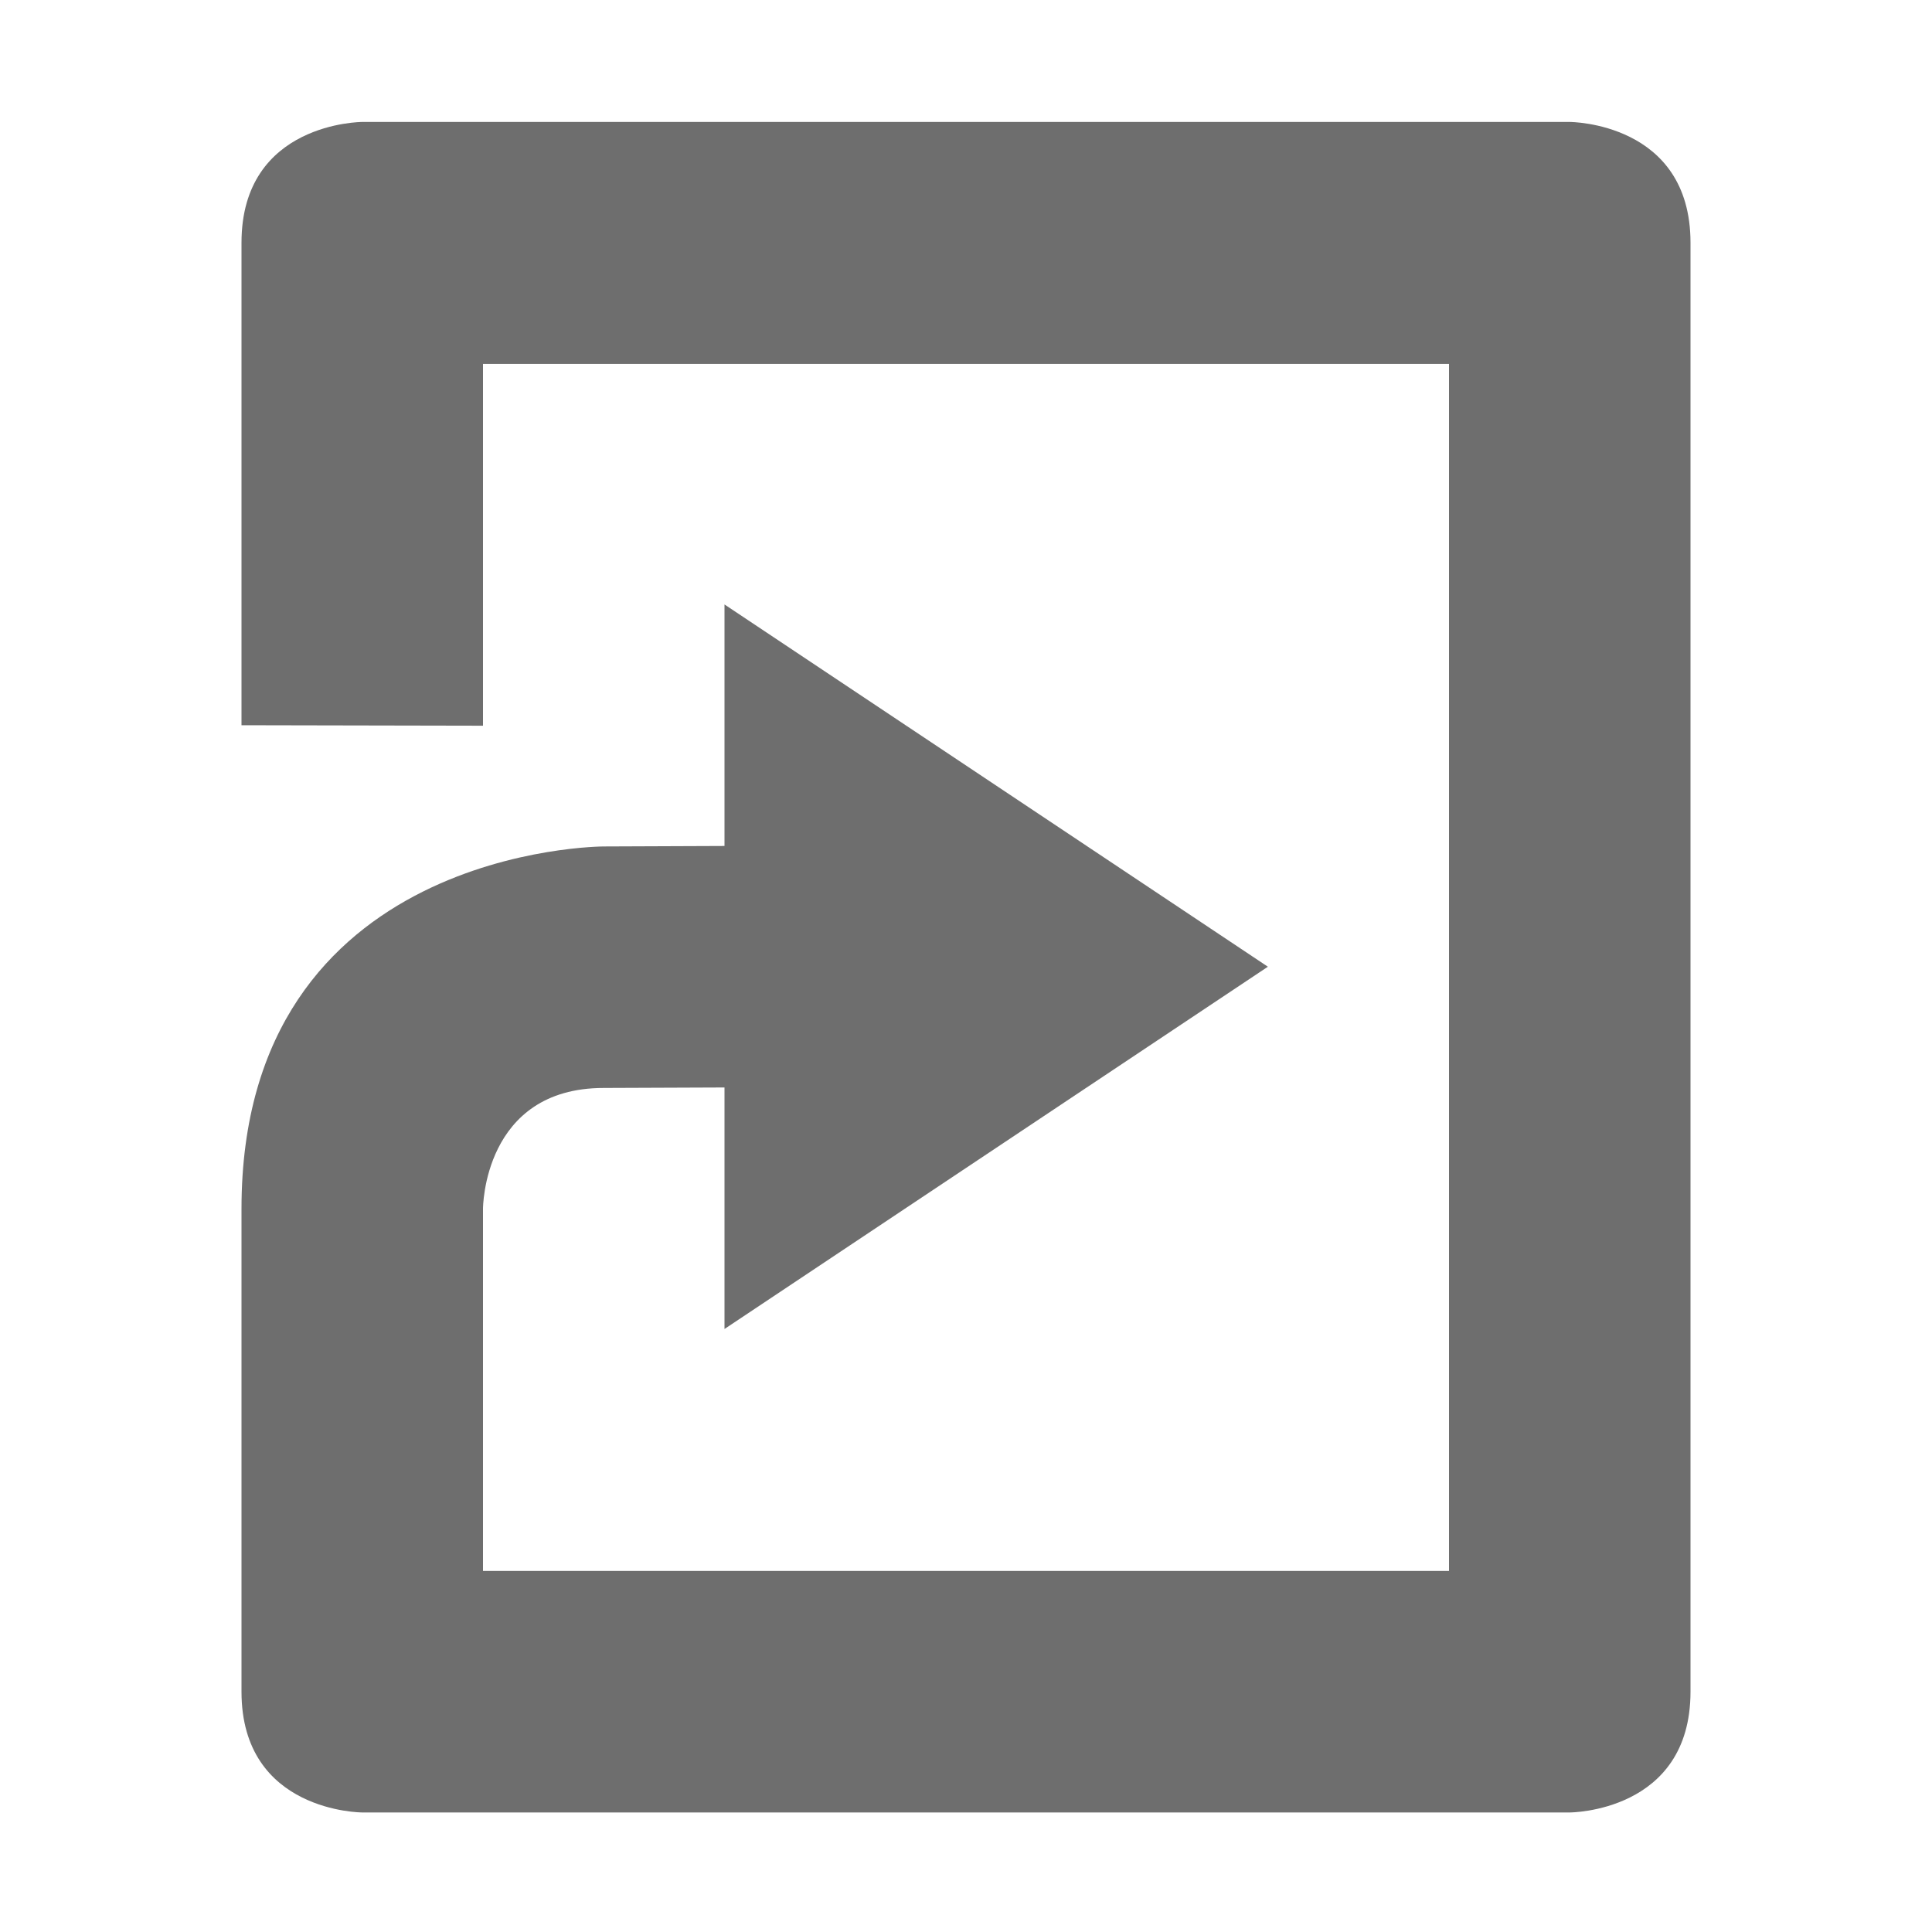
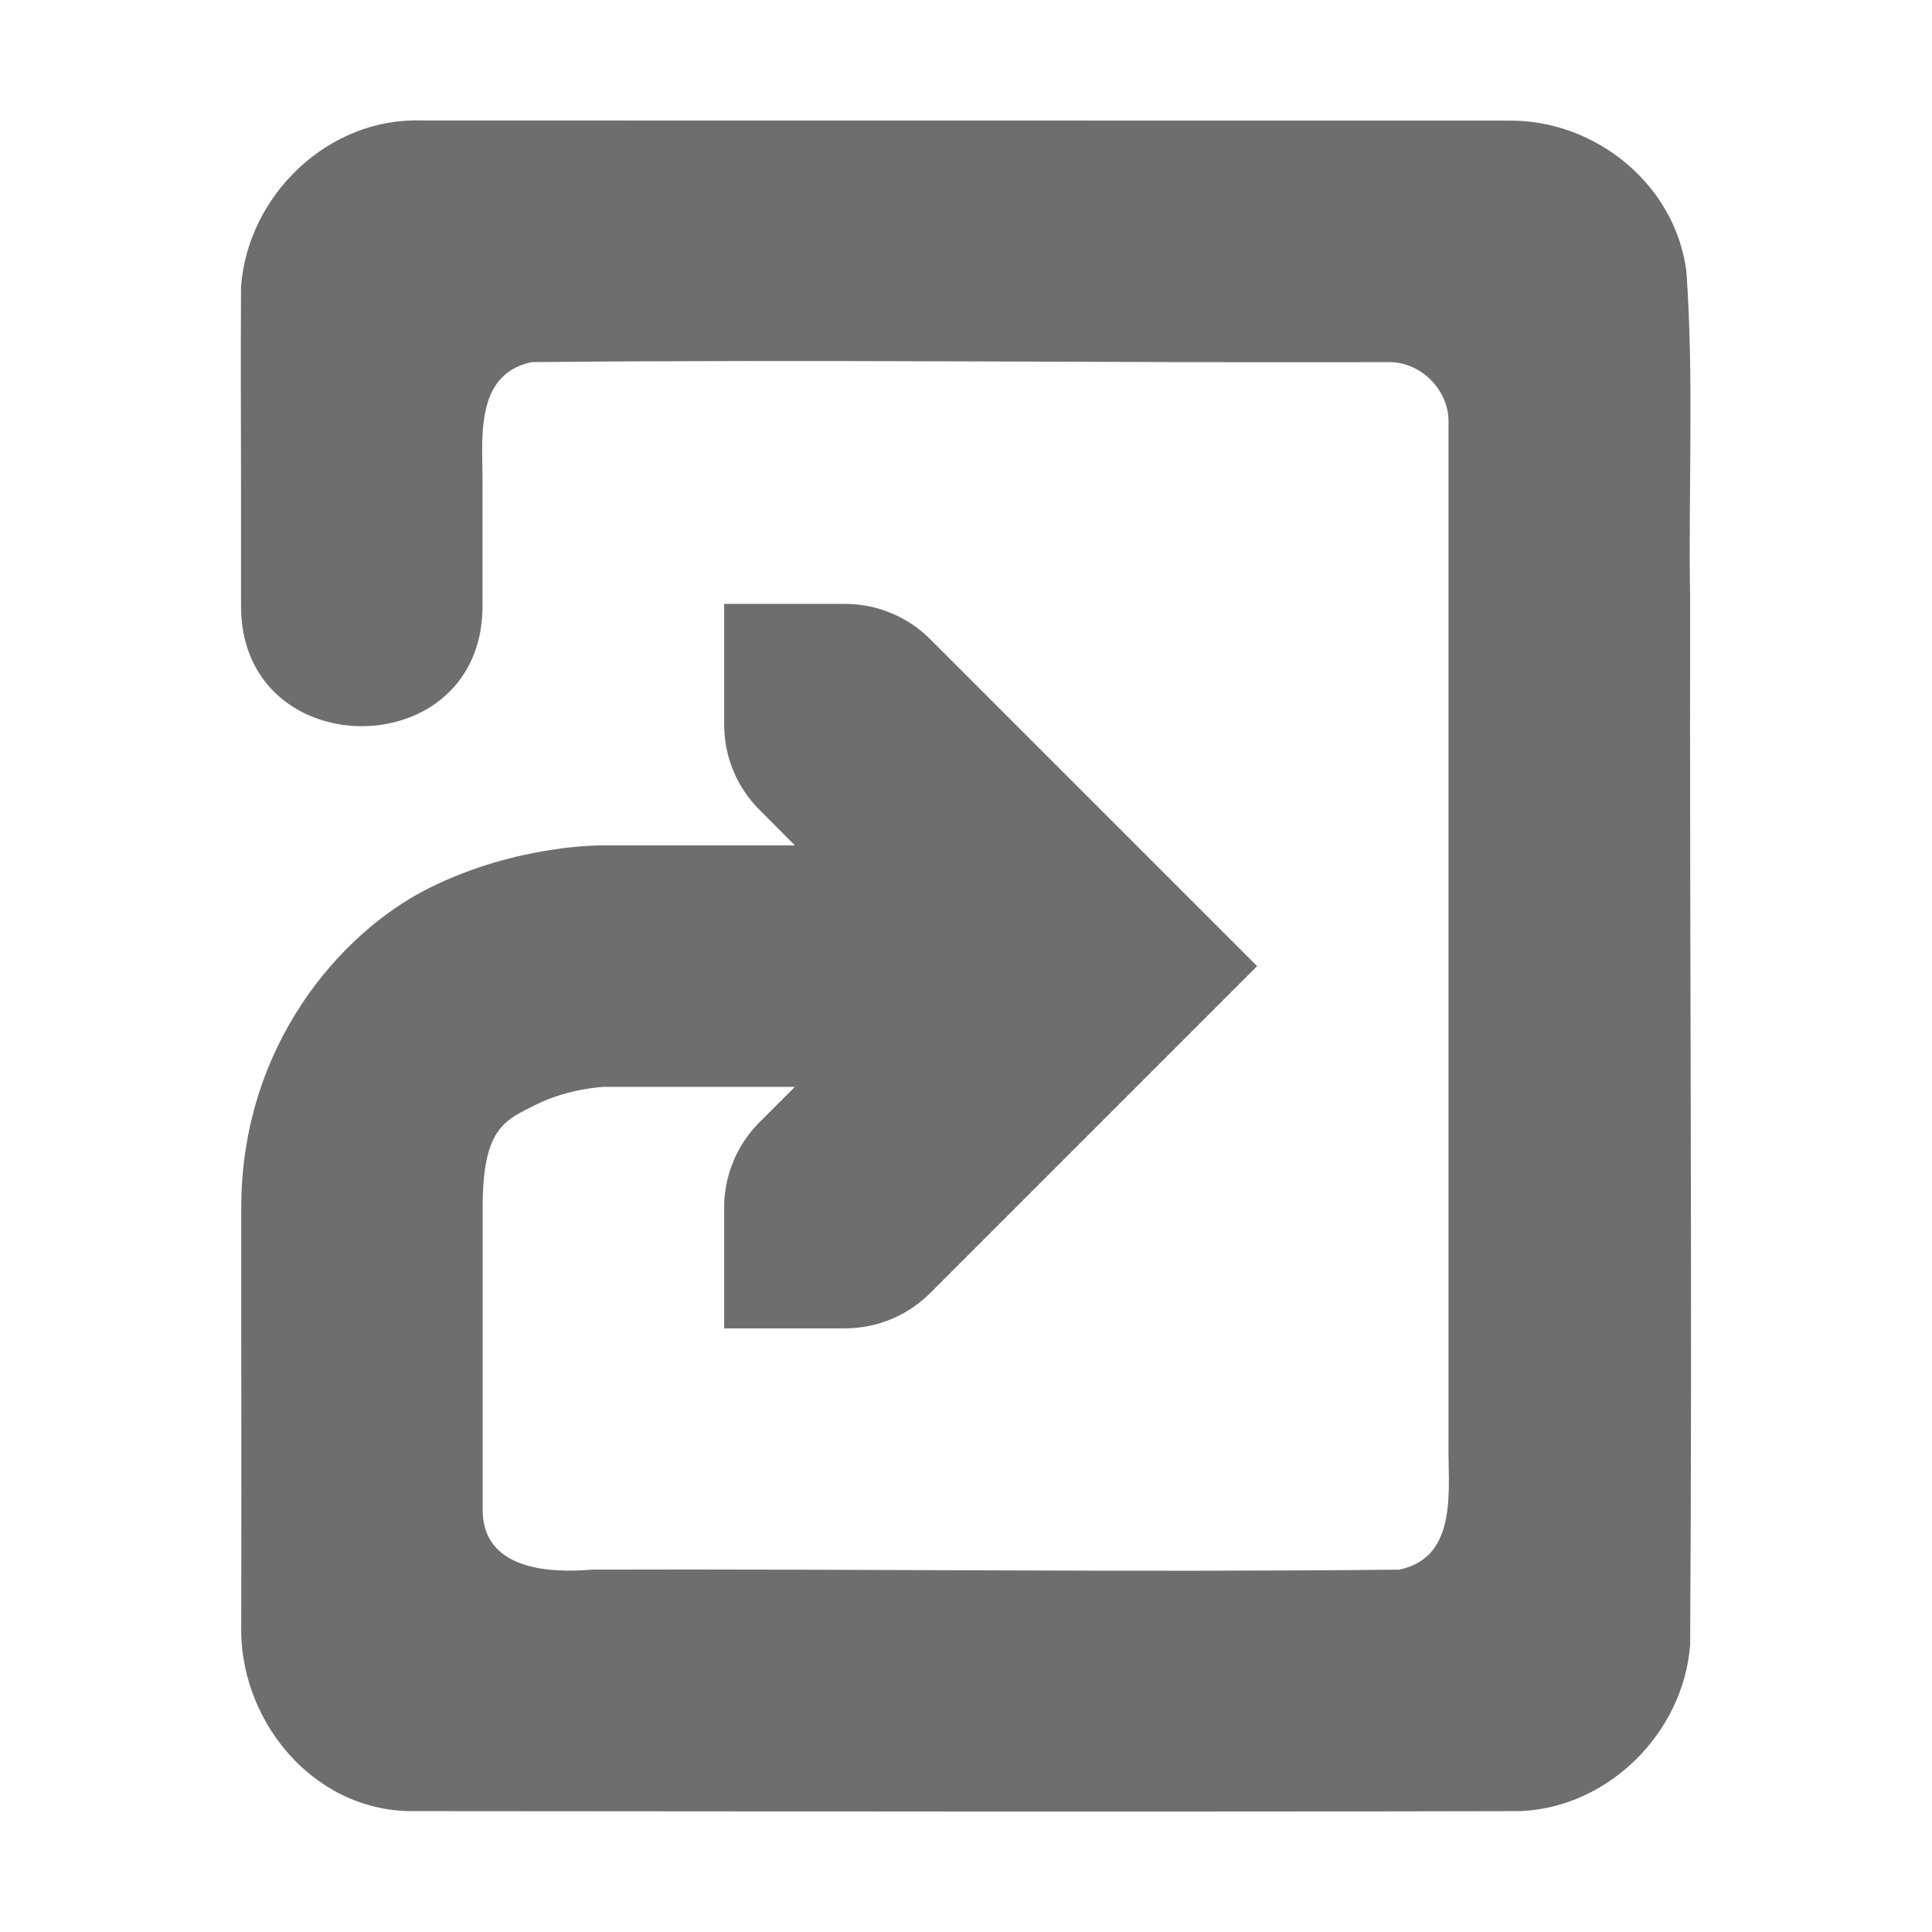
- <svg xmlns="http://www.w3.org/2000/svg" width="16" height="16" viewBox="0 0 16 16">
-   <defs>
+ <svg xmlns="http://www.w3.org/2000/svg" width="16" height="16" viewBox="0 0 16 16" version="1.1" id="svg7">
+   <defs id="defs3">
    <style id="current-color-scheme" type="text/css">
   .ColorScheme-Text { color:#6e6e6e; } .ColorScheme-Highlight { color:#5294e2; }
  </style>
  </defs>
-   <path style="fill:currentColor" class="ColorScheme-Text" d="m3 1.01s-1 0-1 1v3.996l2 0.004v-2.996h8v9.996h-8v-3s0-1 1-1l1-0.004v2l4.5-3-4.5-3v2l-1 0.004s-3 0-3 3v4c0 1 1 1 1 1h10s1 0 1-1v-12c0-1-1-1-1-1h-10z" />
+   <path style="display:inline;opacity:1;fill:#6e6e6e;fill-opacity:1;stroke:none" d="m 12.497,0.999 c 0.716,-0.007 1.379,0.53 1.469,1.25 0.064,0.894 0.015,1.821 0.031,2.719 -0.005,2.889 0.019,5.768 0,8.656 -0.057,0.724 -0.672,1.344 -1.406,1.375 -3.062,0.007 -6.126,0.002 -9.187,0 -0.822,-0.005 -1.436,-0.767 -1.406,-1.562 0.001,-0.811 9.16e-4,-1.624 0,-2.436 v -1 c 0,-1.333 0.814,-2.275 1.553,-2.645 0.739,-0.369 1.447,-0.355 1.447,-0.355 H 6.583 L 6.3,6.717 c -0.003,-0.003 -0.007,-0.006 -0.01,-0.01 C 6.103,6.521 5.997,6.266 5.997,6.001 v -1 h 1 c 0.265,4e-5 0.52,0.105 0.707,0.293 L 10.411,8.001 7.714,10.698 c -0.188,0.194 -0.447,0.303 -0.717,0.303 H 5.997 v -1 c 4e-5,-0.265 0.105,-0.52 0.293,-0.707 l 0.293,-0.293 H 4.997 c 0,0 -0.291,0.014 -0.553,0.145 -0.261,0.131 -0.447,0.189 -0.447,0.855 v 1 1.498 c -0.003,0.495 0.536,0.532 0.906,0.5 2.232,-0.007 4.457,0.024 6.687,0 0.497,-0.106 0.398,-0.685 0.406,-1.062 V 3.499 c 0.006,-0.269 -0.231,-0.506 -0.5,-0.5 -2.367,0.007 -4.728,-0.024 -7.094,0 -0.497,0.106 -0.398,0.685 -0.406,1.062 v 0.939 c 0.019,1.352 -2.019,1.352 -2,0 v -1 c -9.26e-4,-0.543 -0.003,-1.085 0,-1.627 0.058,-0.76 0.726,-1.404 1.5,-1.375 z" id="path4102" />
</svg>
